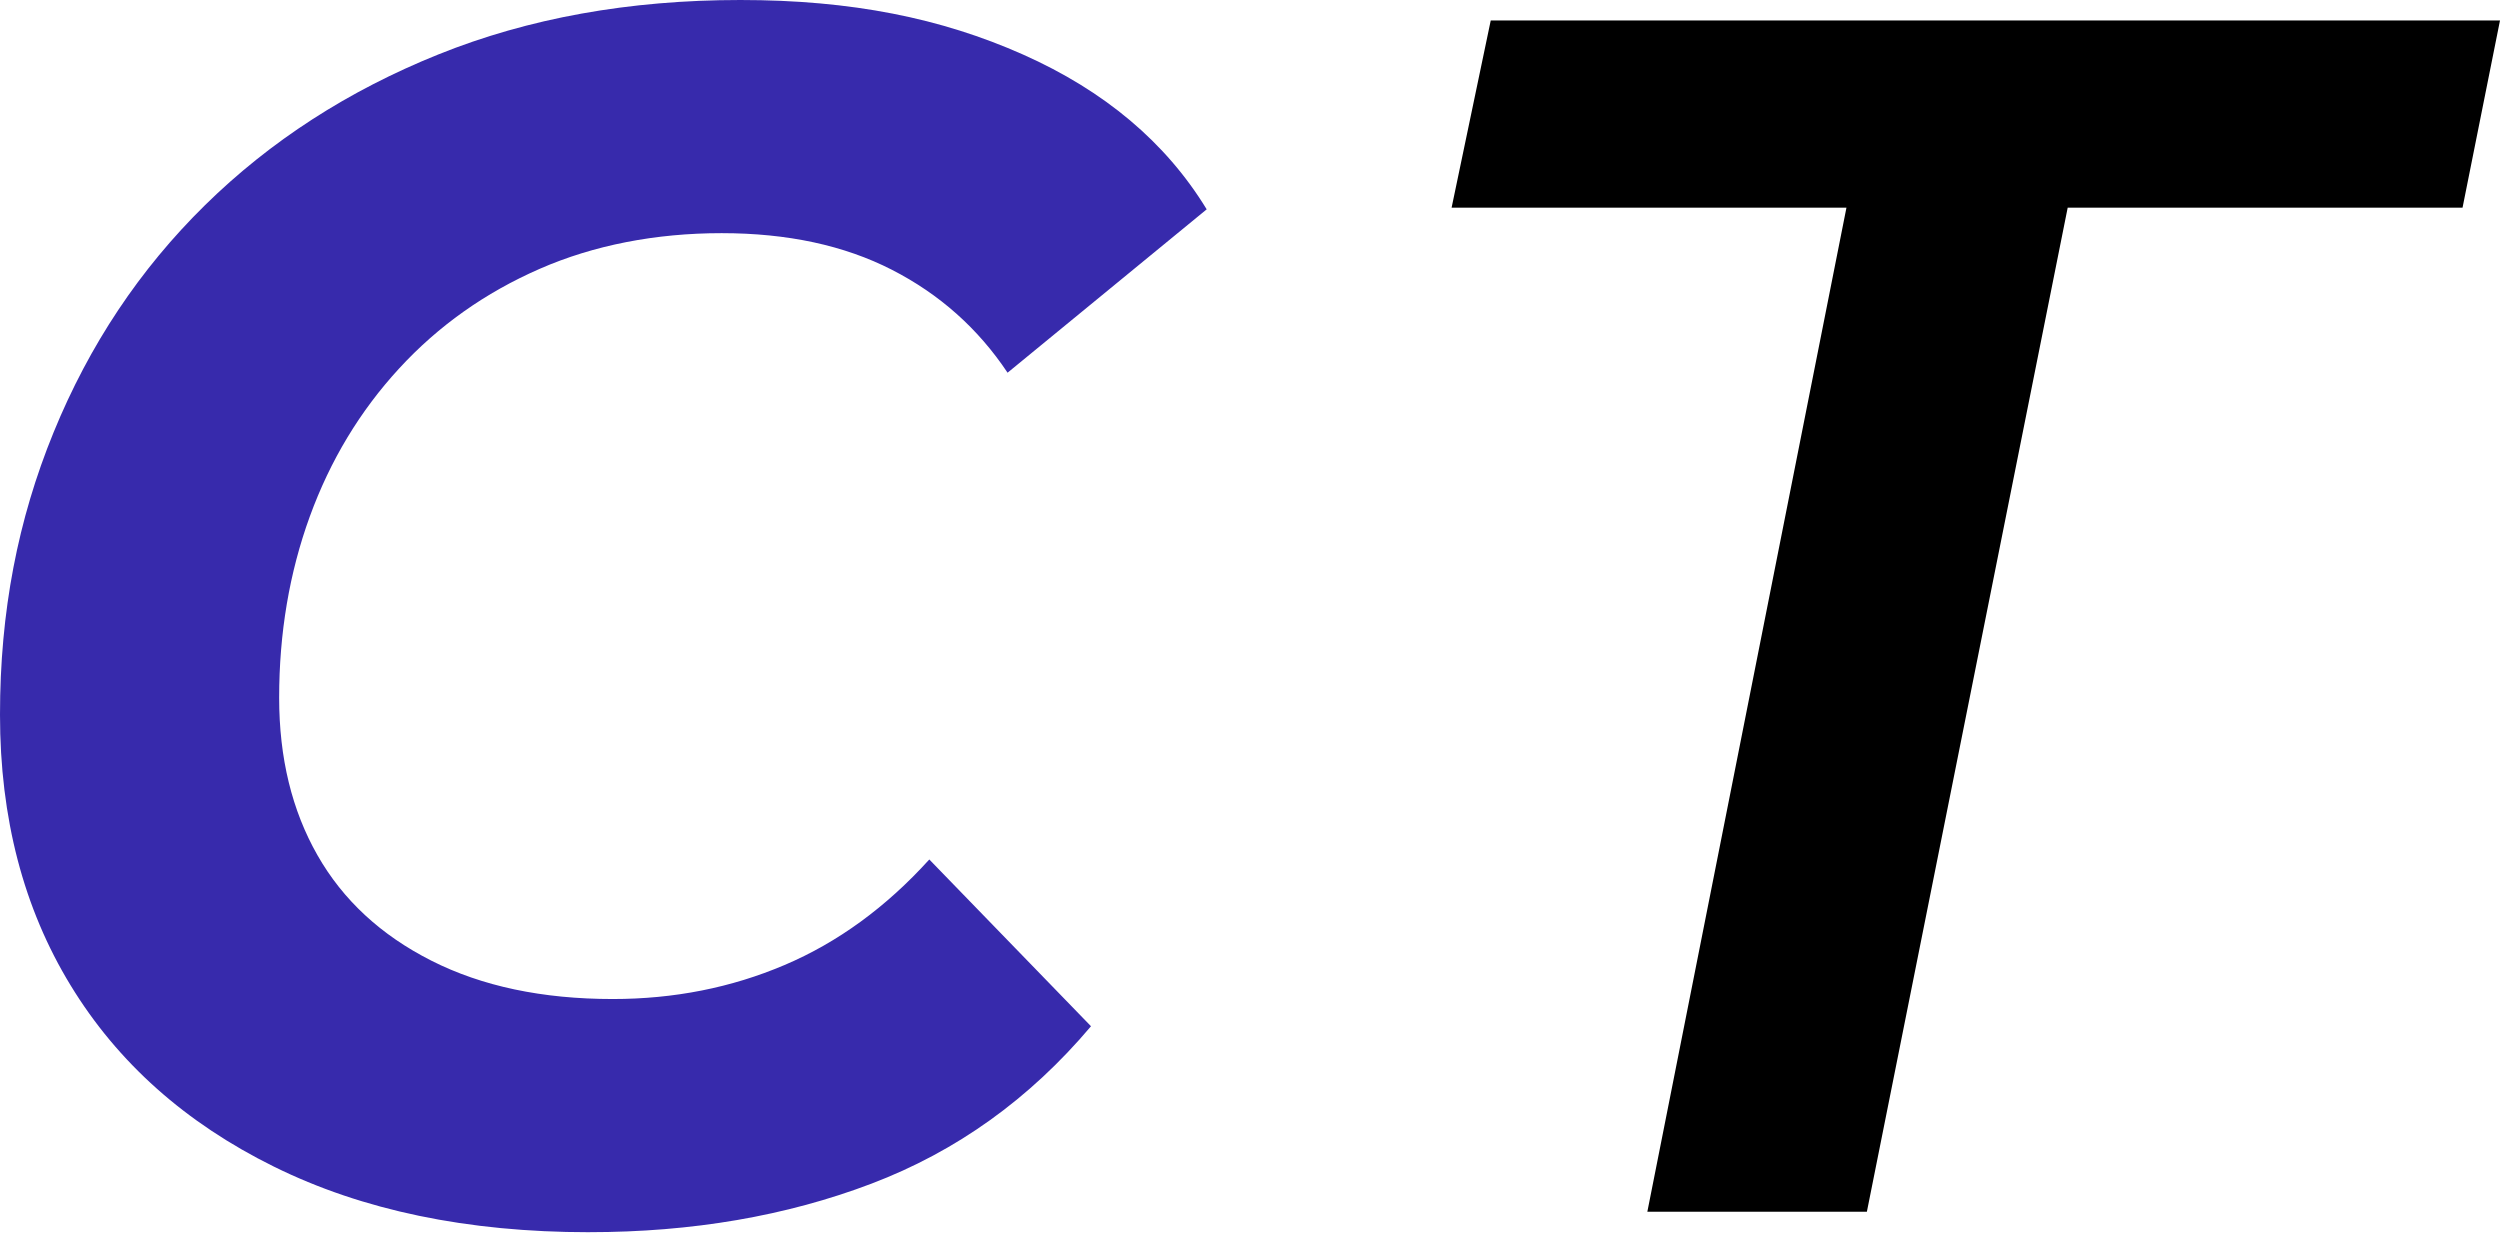
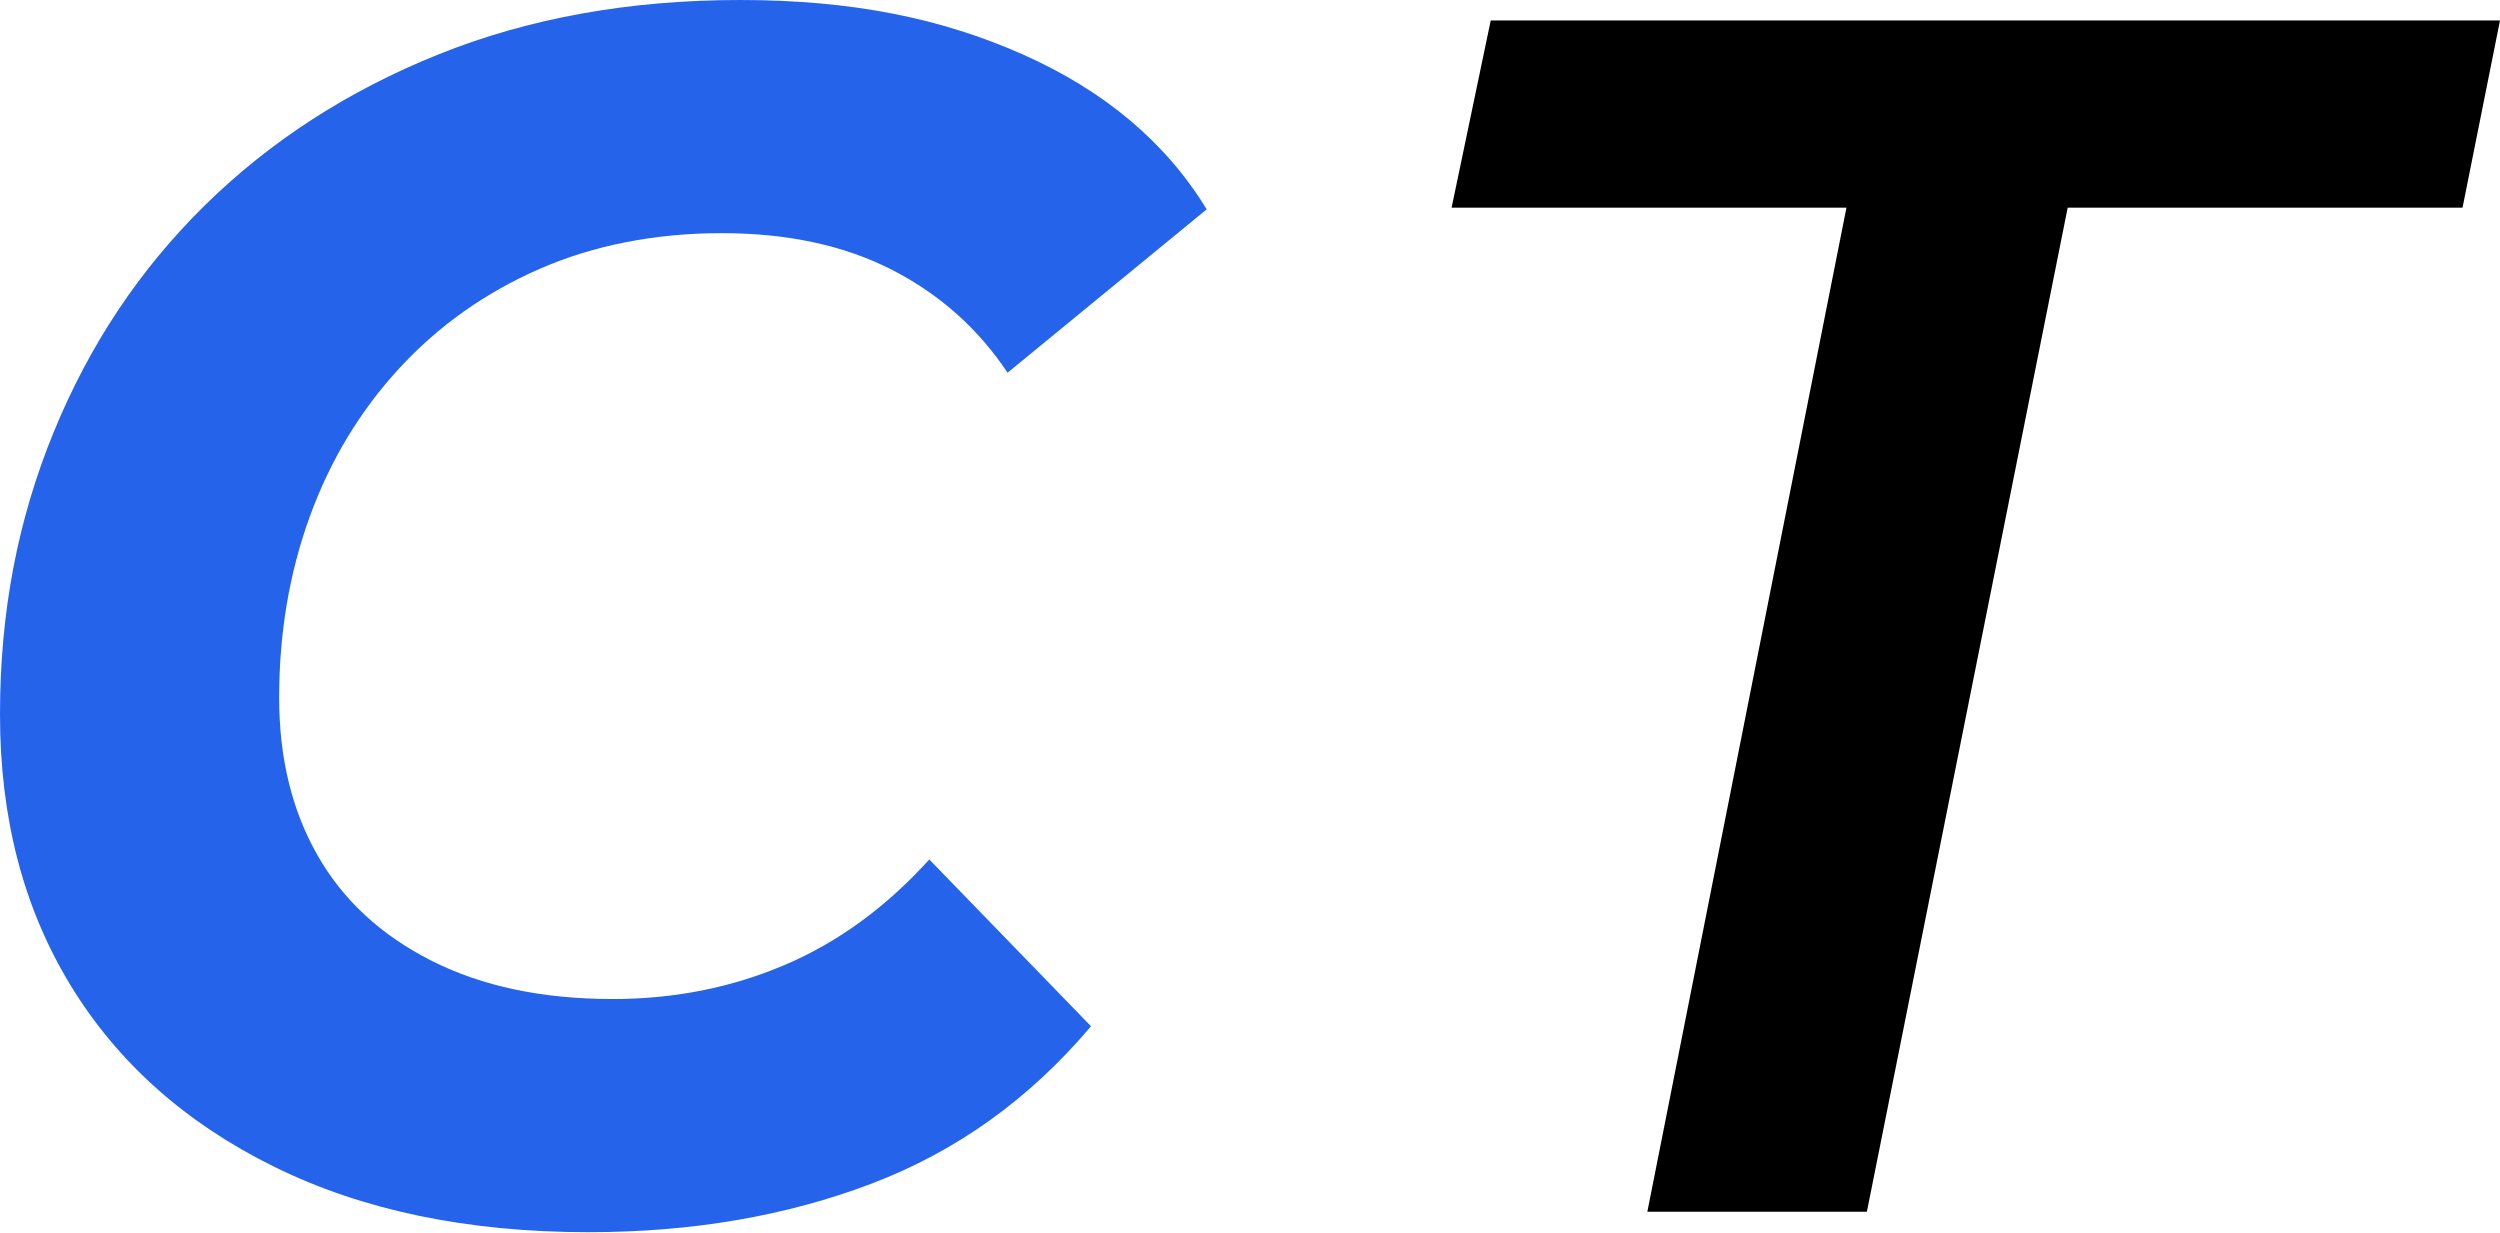
<svg xmlns="http://www.w3.org/2000/svg" id="Layer_1" data-name="Layer 1" viewBox="0 0 1024 504.71">
  <defs>
    <style>
      .cls-1 {
-         fill: #372aac;
+         fill: #2563EB;
      }
    </style>
  </defs>
  <path class="cls-1" d="M241.2,504.71c-49.73,0-92.72-8.94-128.96-26.84-36.25-17.88-64.03-42.63-83.3-74.24C9.64,372.03,0,335.08,0,292.79s7.32-79.93,21.96-115.72c14.64-35.78,35.31-66.8,62.04-93.06,26.72-26.25,58.56-46.82,95.5-61.69C216.45,7.44,257.69,0,303.25,0s82.25,7.44,115.72,22.31c33.46,14.88,58.56,36.02,75.29,63.43l-81.56,66.92c-12.09-18.13-27.88-32.18-47.4-42.17-19.52-9.99-42.76-14.99-69.71-14.99s-52.29,4.88-74.59,14.64c-22.31,9.76-41.48,23.35-57.51,40.78-16.04,17.43-28.23,37.64-36.6,60.65-8.36,23-12.55,47.75-12.55,74.24,0,24.64,5.23,46.13,15.69,64.48,10.46,18.37,26.02,32.76,46.7,43.22,20.67,10.46,45.42,15.69,74.24,15.69,25.1,0,48.56-4.64,70.41-13.94,21.84-9.29,41.59-23.7,59.26-43.22l66.23,68.31c-25.1,29.75-55.07,51.24-89.93,64.48-34.86,13.25-73.44,19.87-115.72,19.87Z" />
  <path d="M674.75,496.34l81.56-411.29h-161.73l16.03-76.68h413.39l-15.34,76.68h-161.73l-82.26,411.29h-89.93Z" />
</svg>
